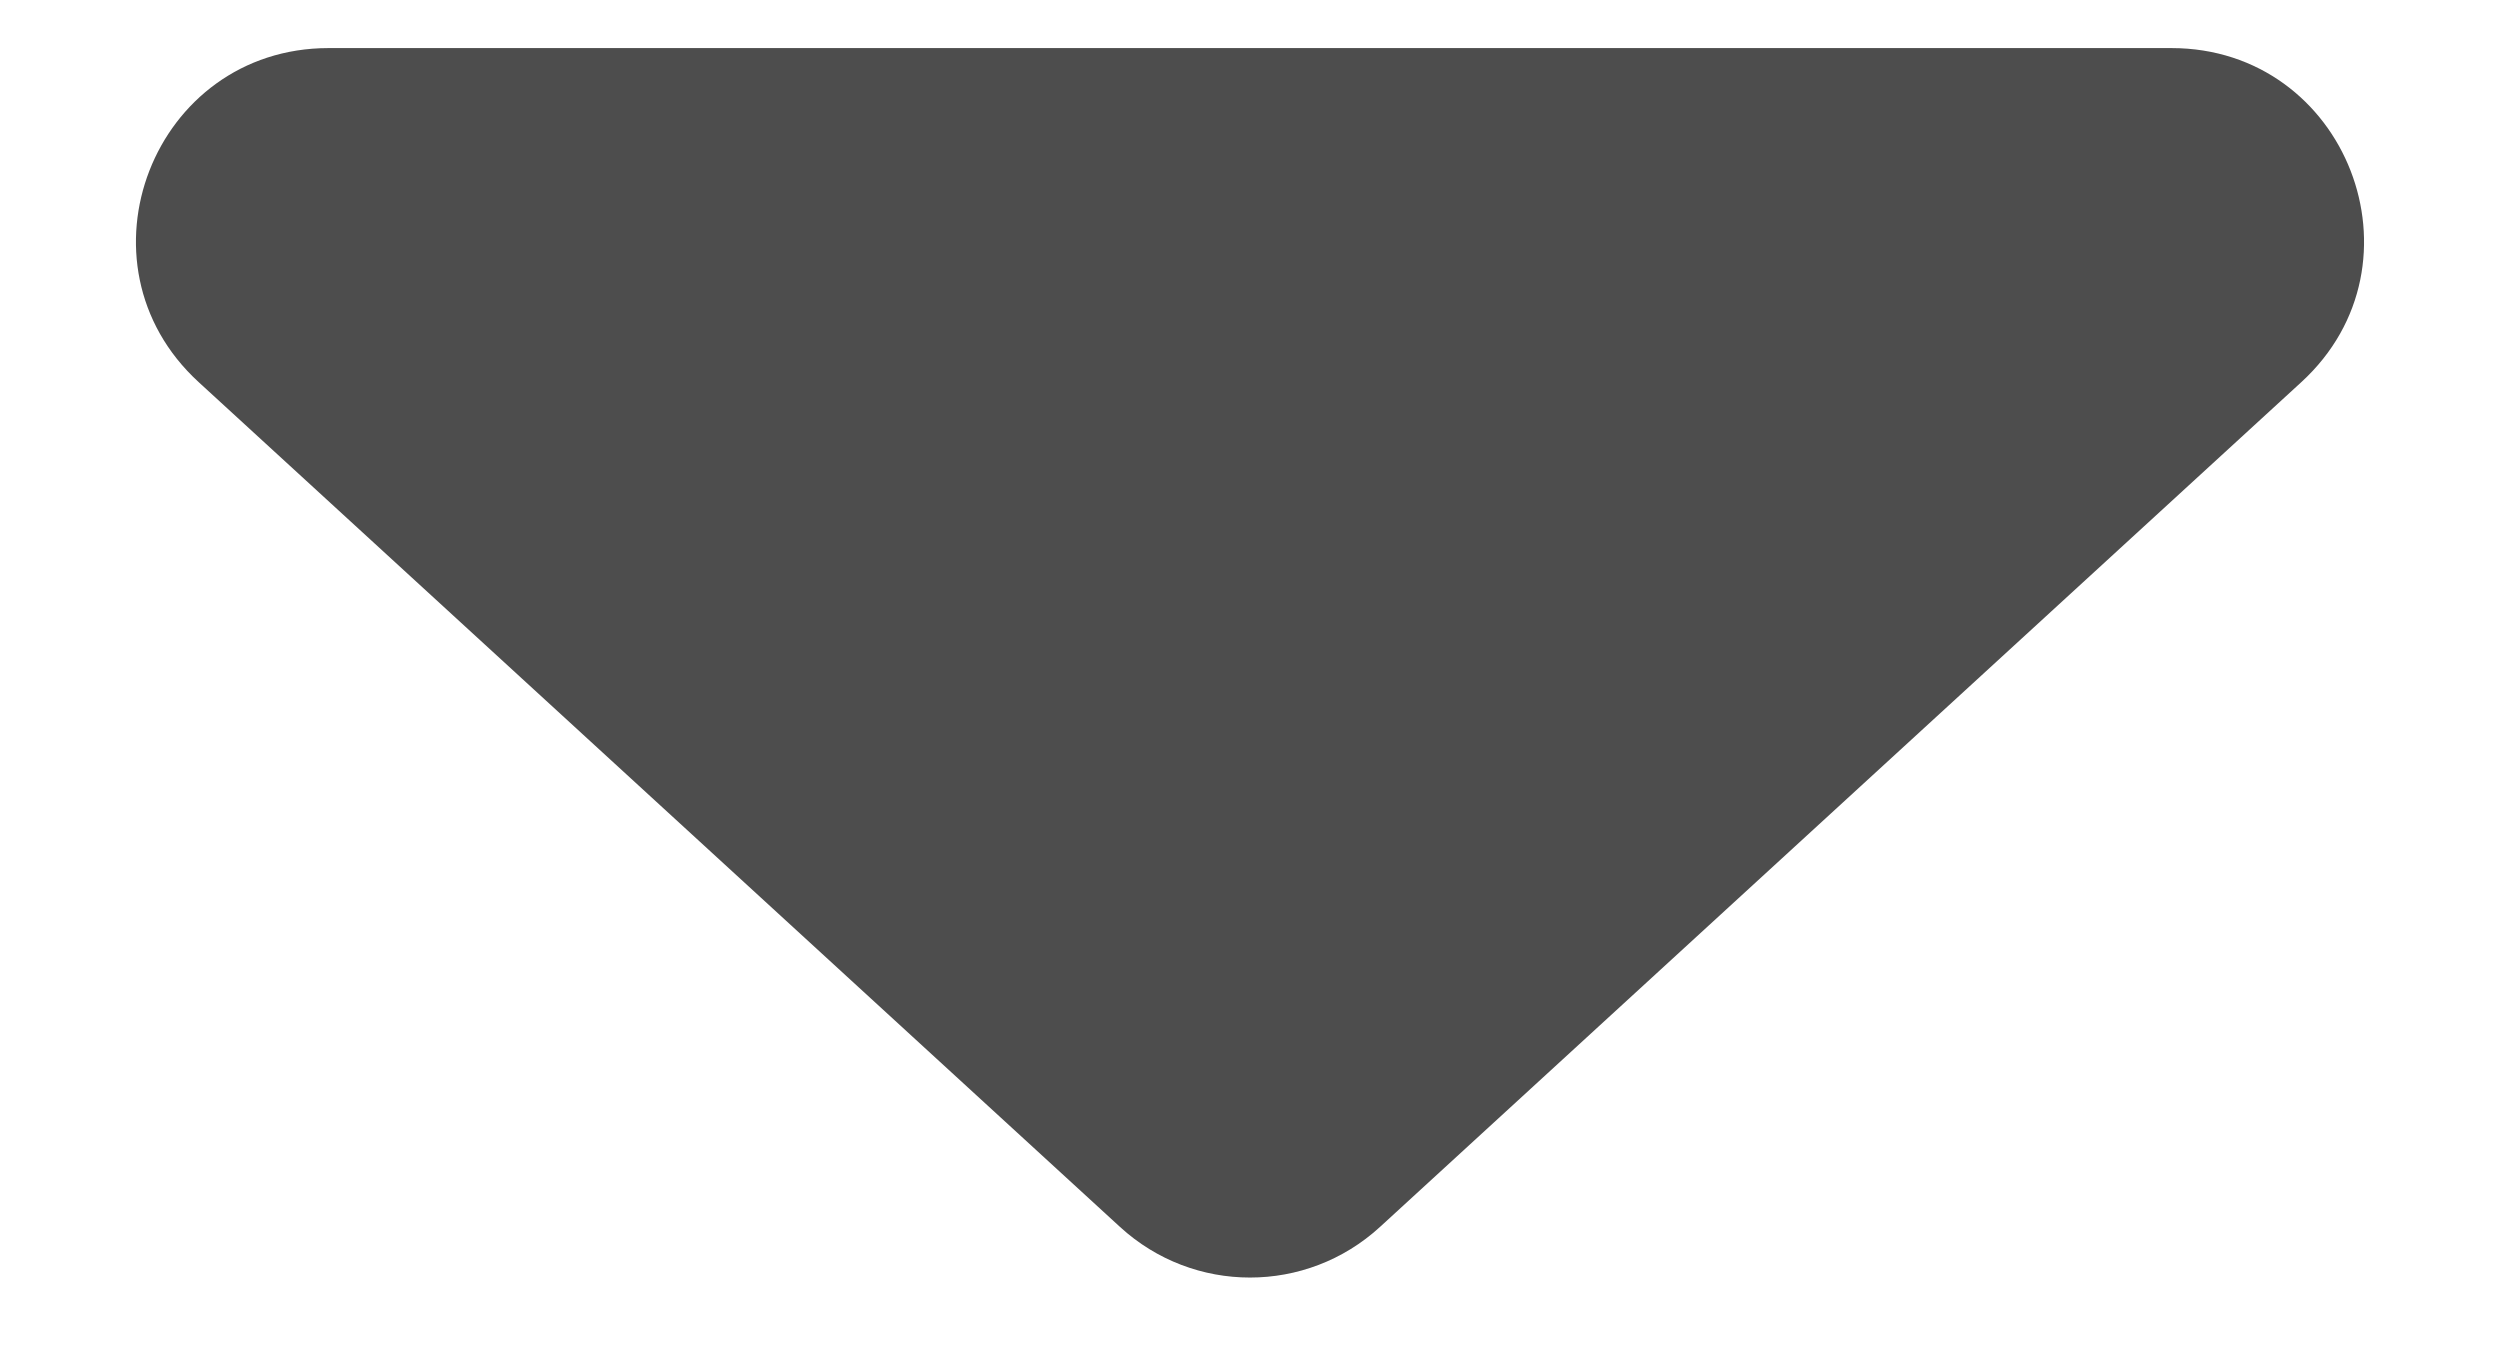
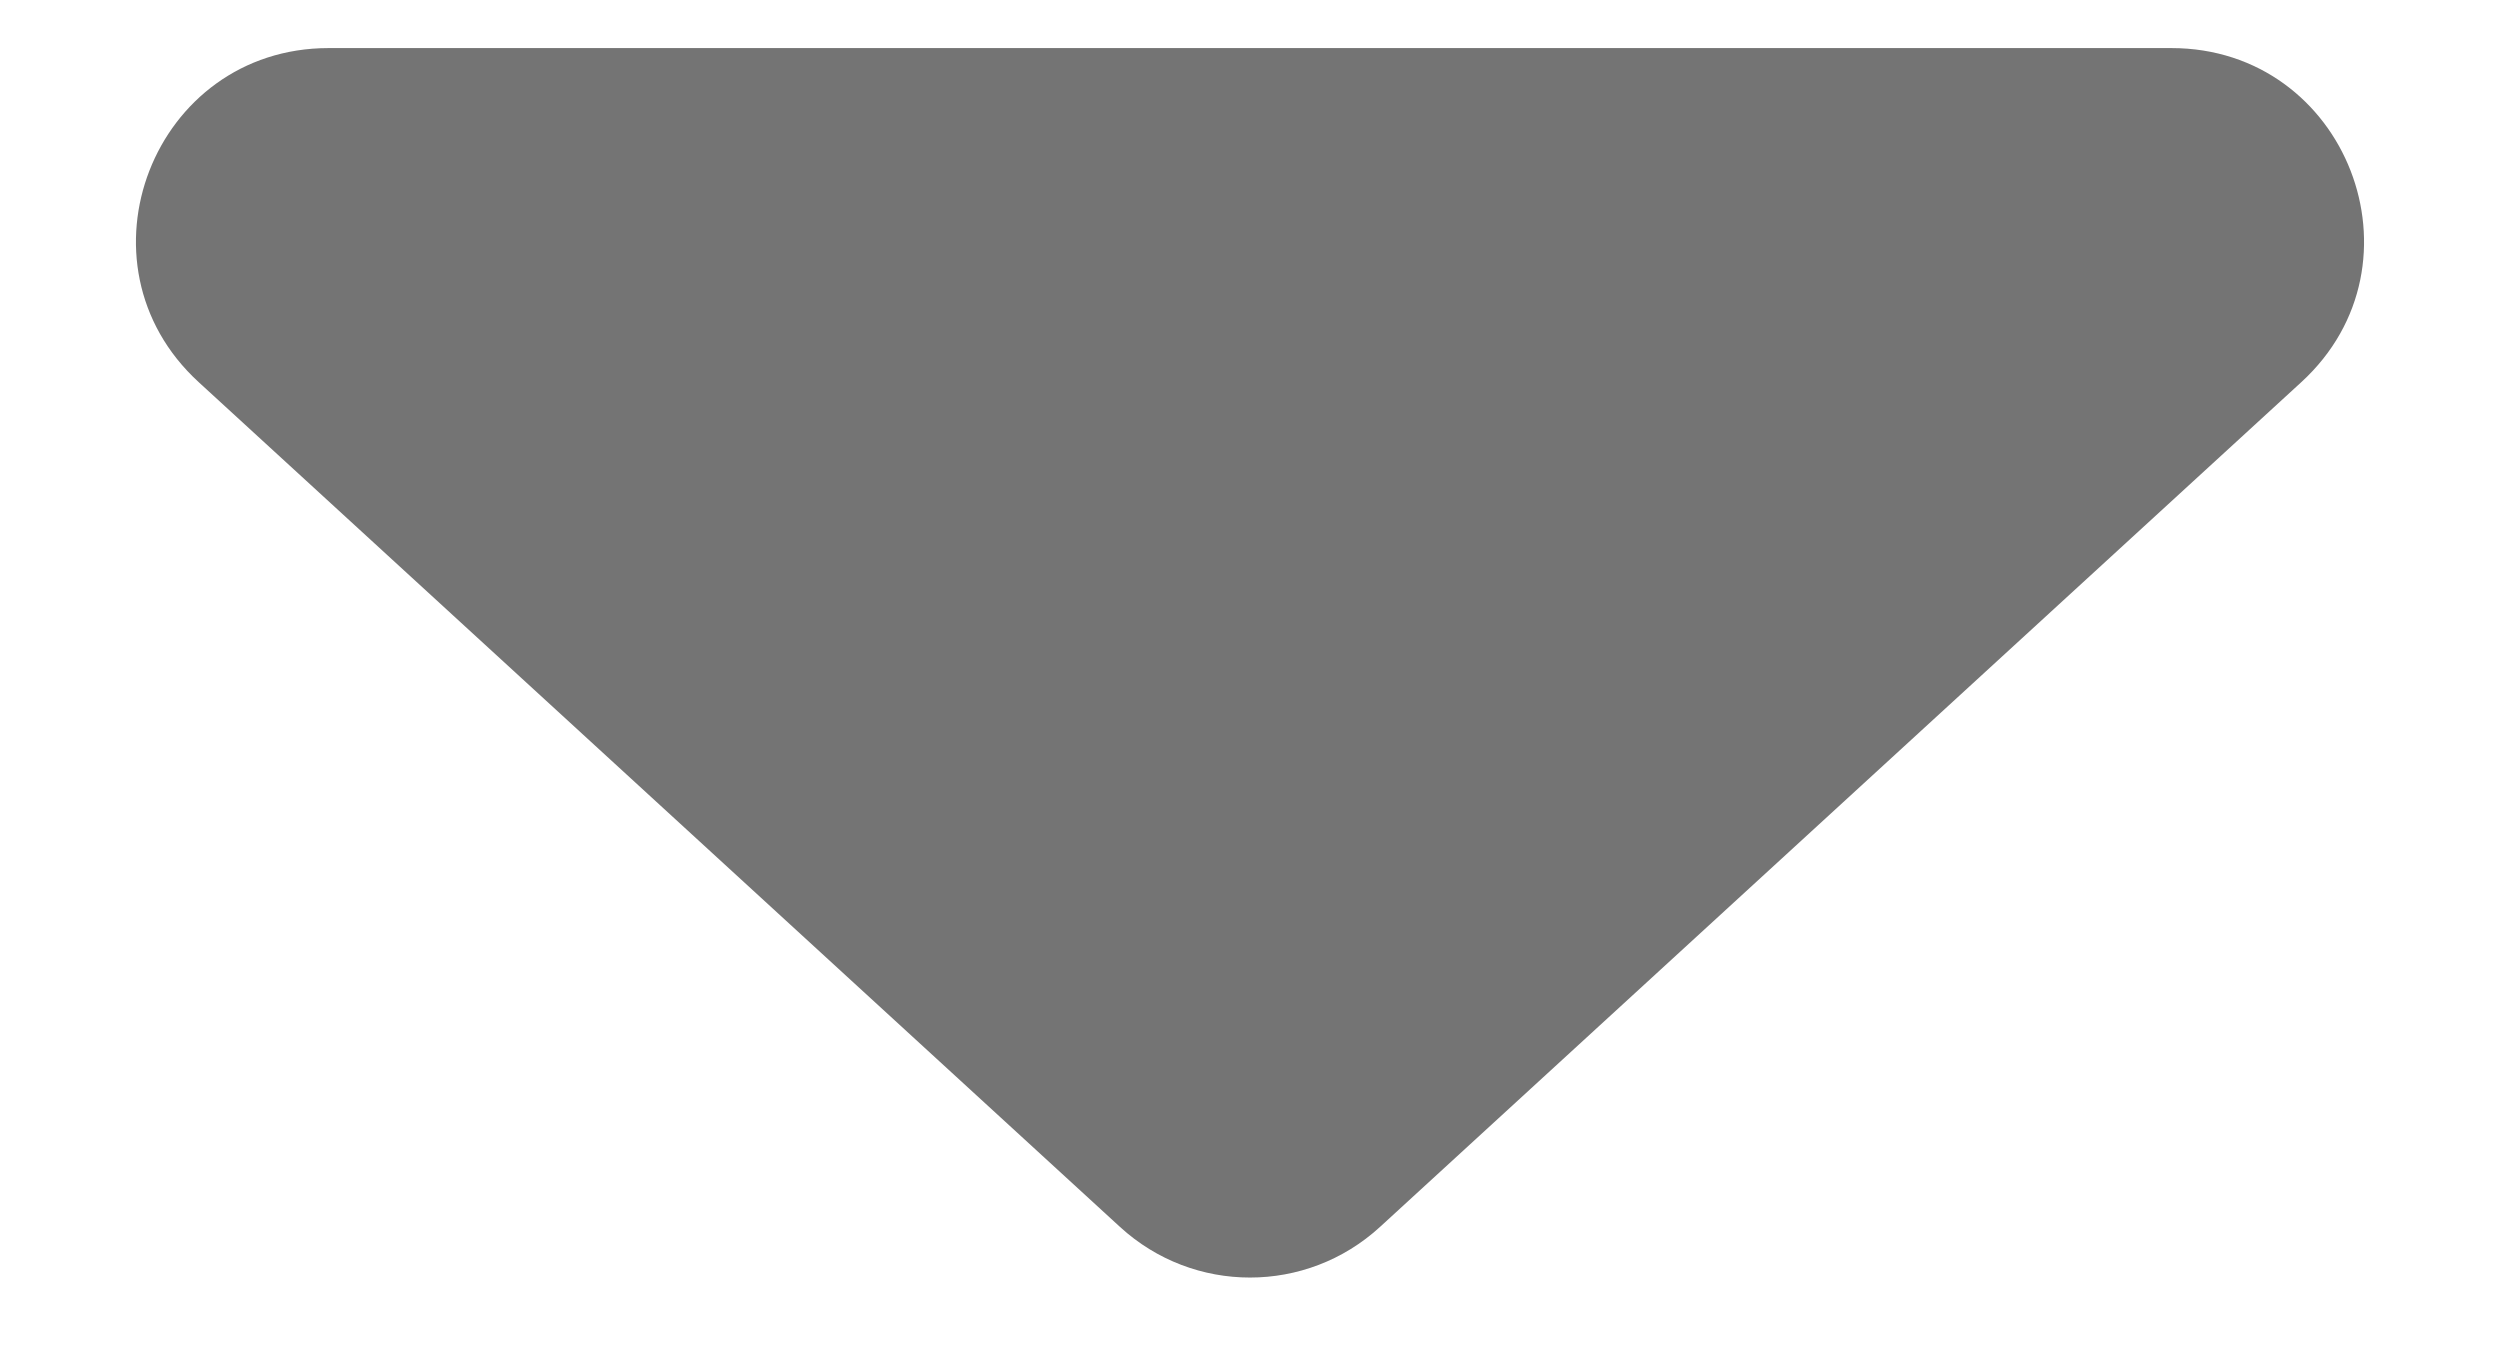
<svg xmlns="http://www.w3.org/2000/svg" class="header-account-info-icon-svg" width="13" height="7" viewBox="0 0 13 7" fill="none">
-   <path d="M7.176 6.38C6.793 6.731 6.207 6.731 5.824 6.38L1.033 1.987C0.361 1.371 0.797 0.25 1.709 0.25L11.291 0.25C12.203 0.25 12.639 1.371 11.967 1.987L7.176 6.38Z" fill="#4D4D4D" />
+   <path d="M7.176 6.38C6.793 6.731 6.207 6.731 5.824 6.38L1.033 1.987C0.361 1.371 0.797 0.25 1.709 0.25L11.291 0.25C12.203 0.25 12.639 1.371 11.967 1.987L7.176 6.38Z" fill="#747474" />
</svg>
